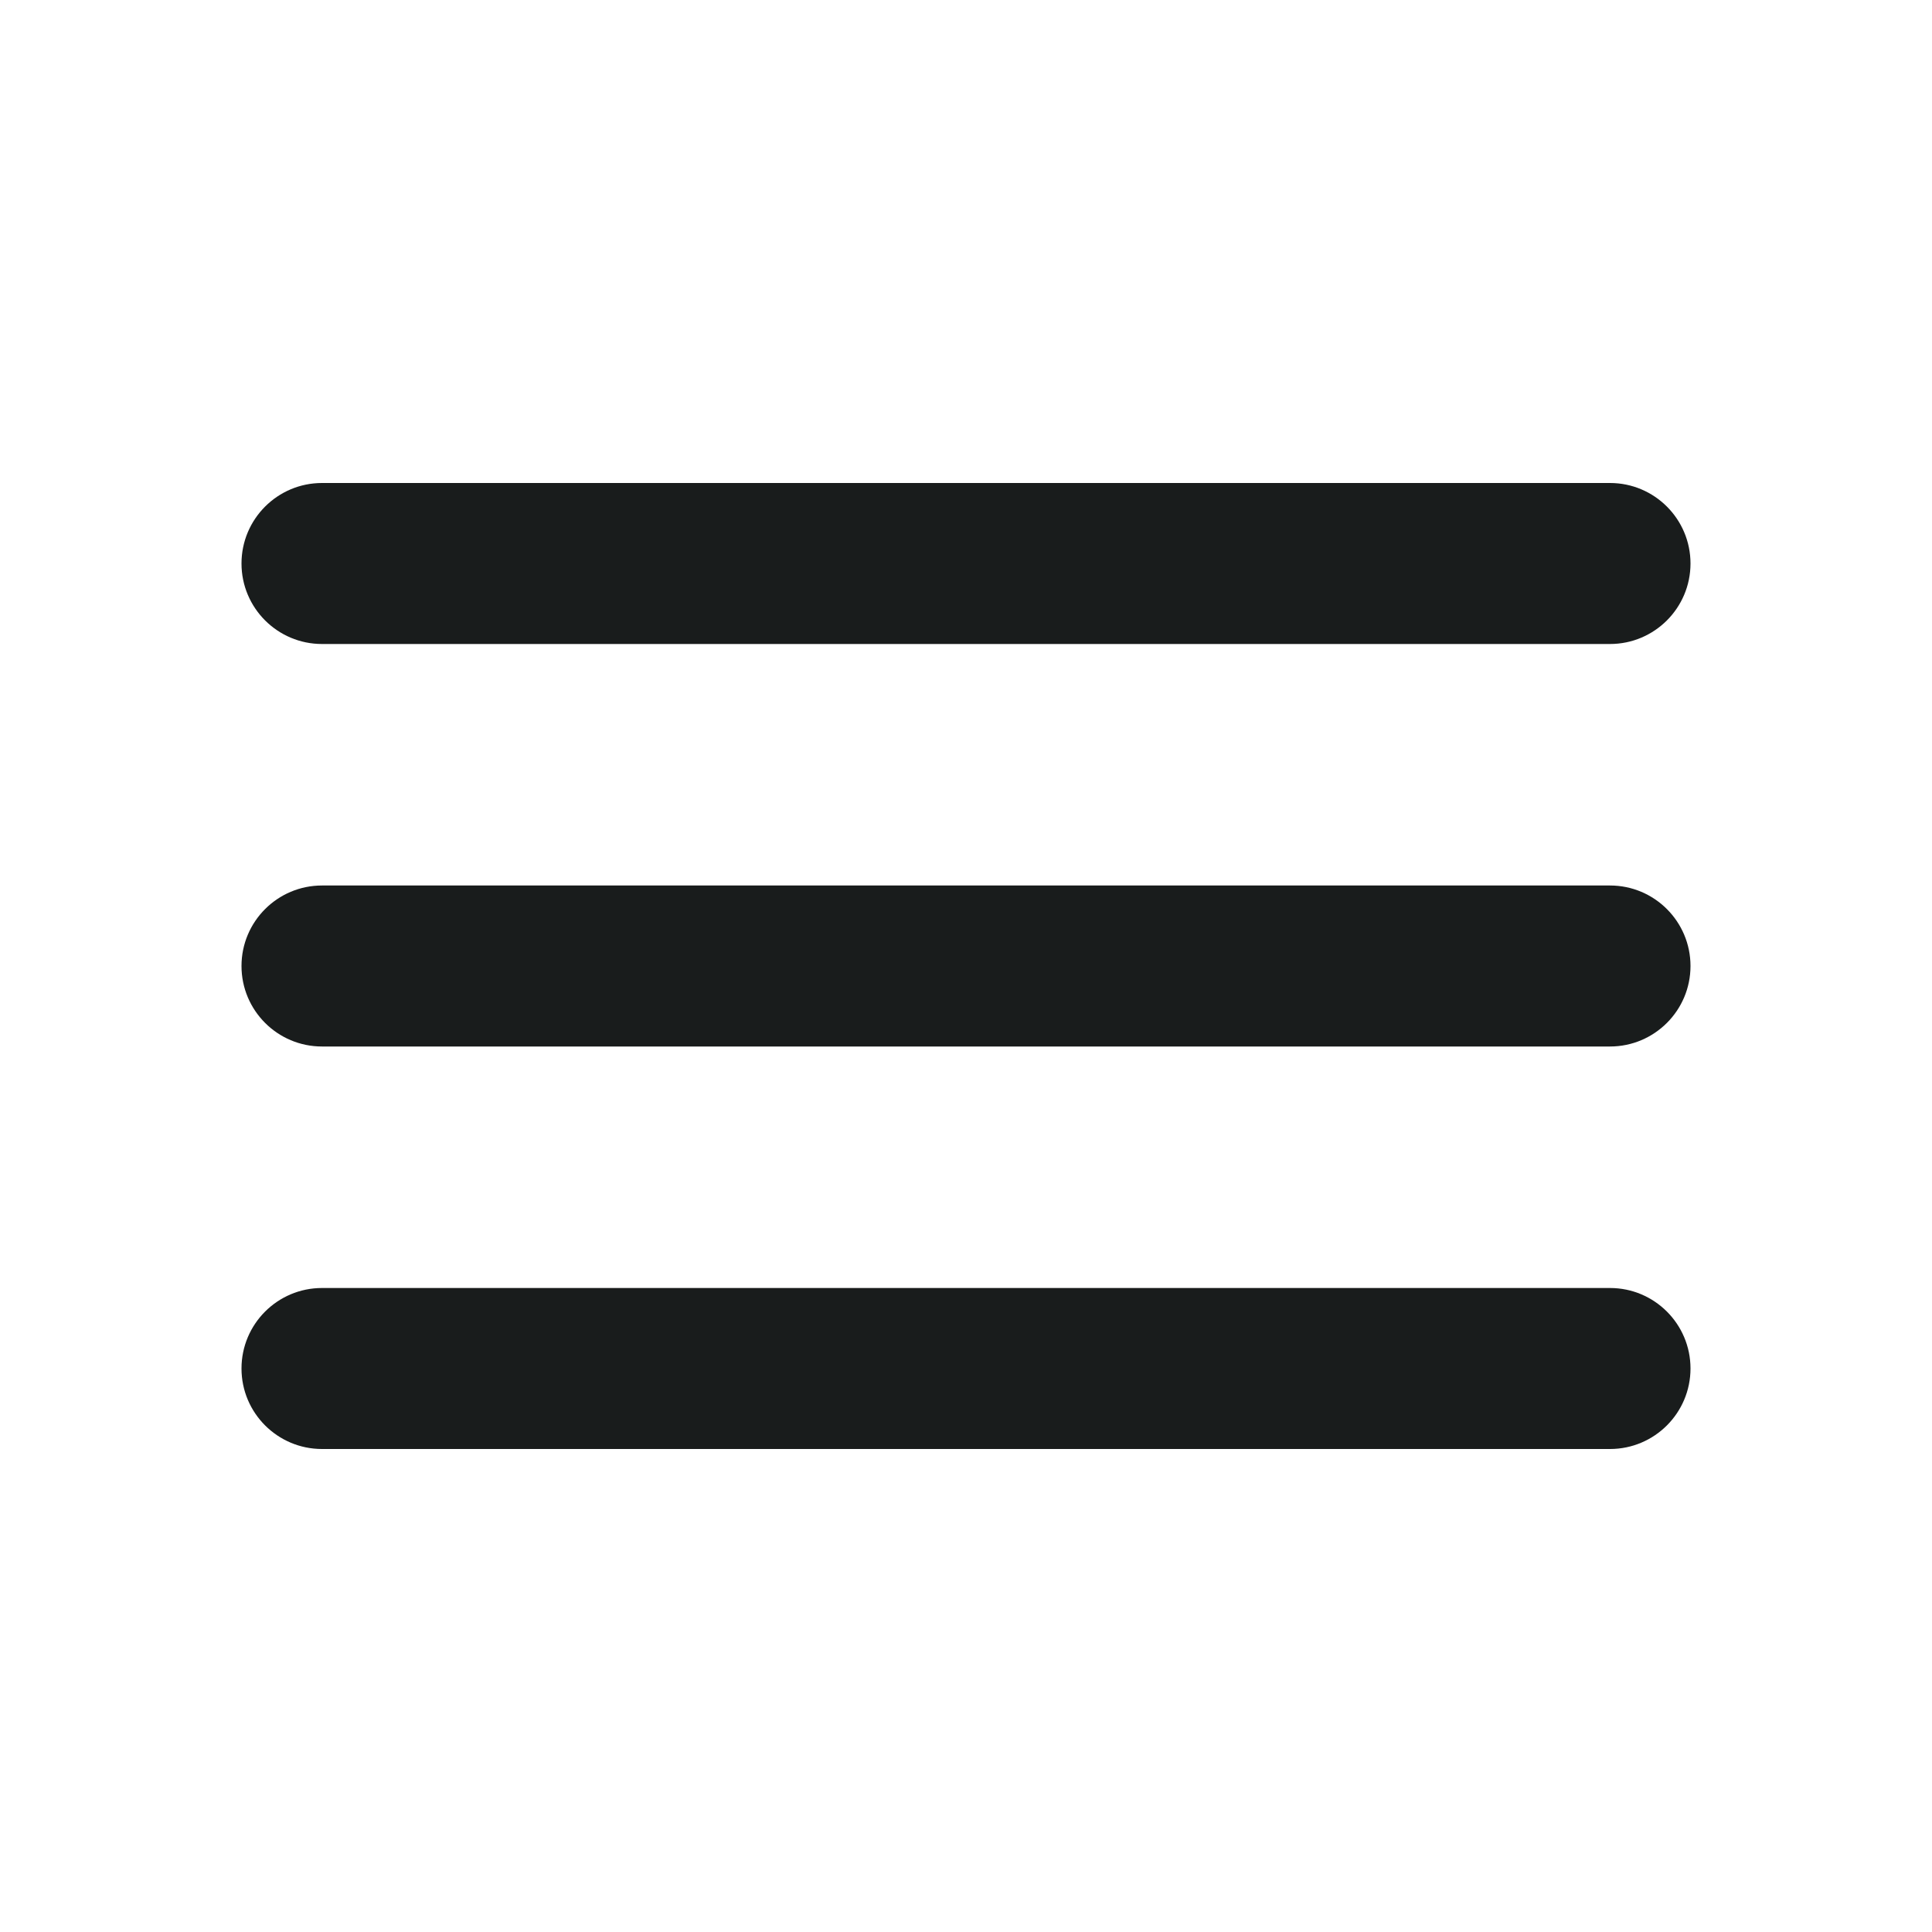
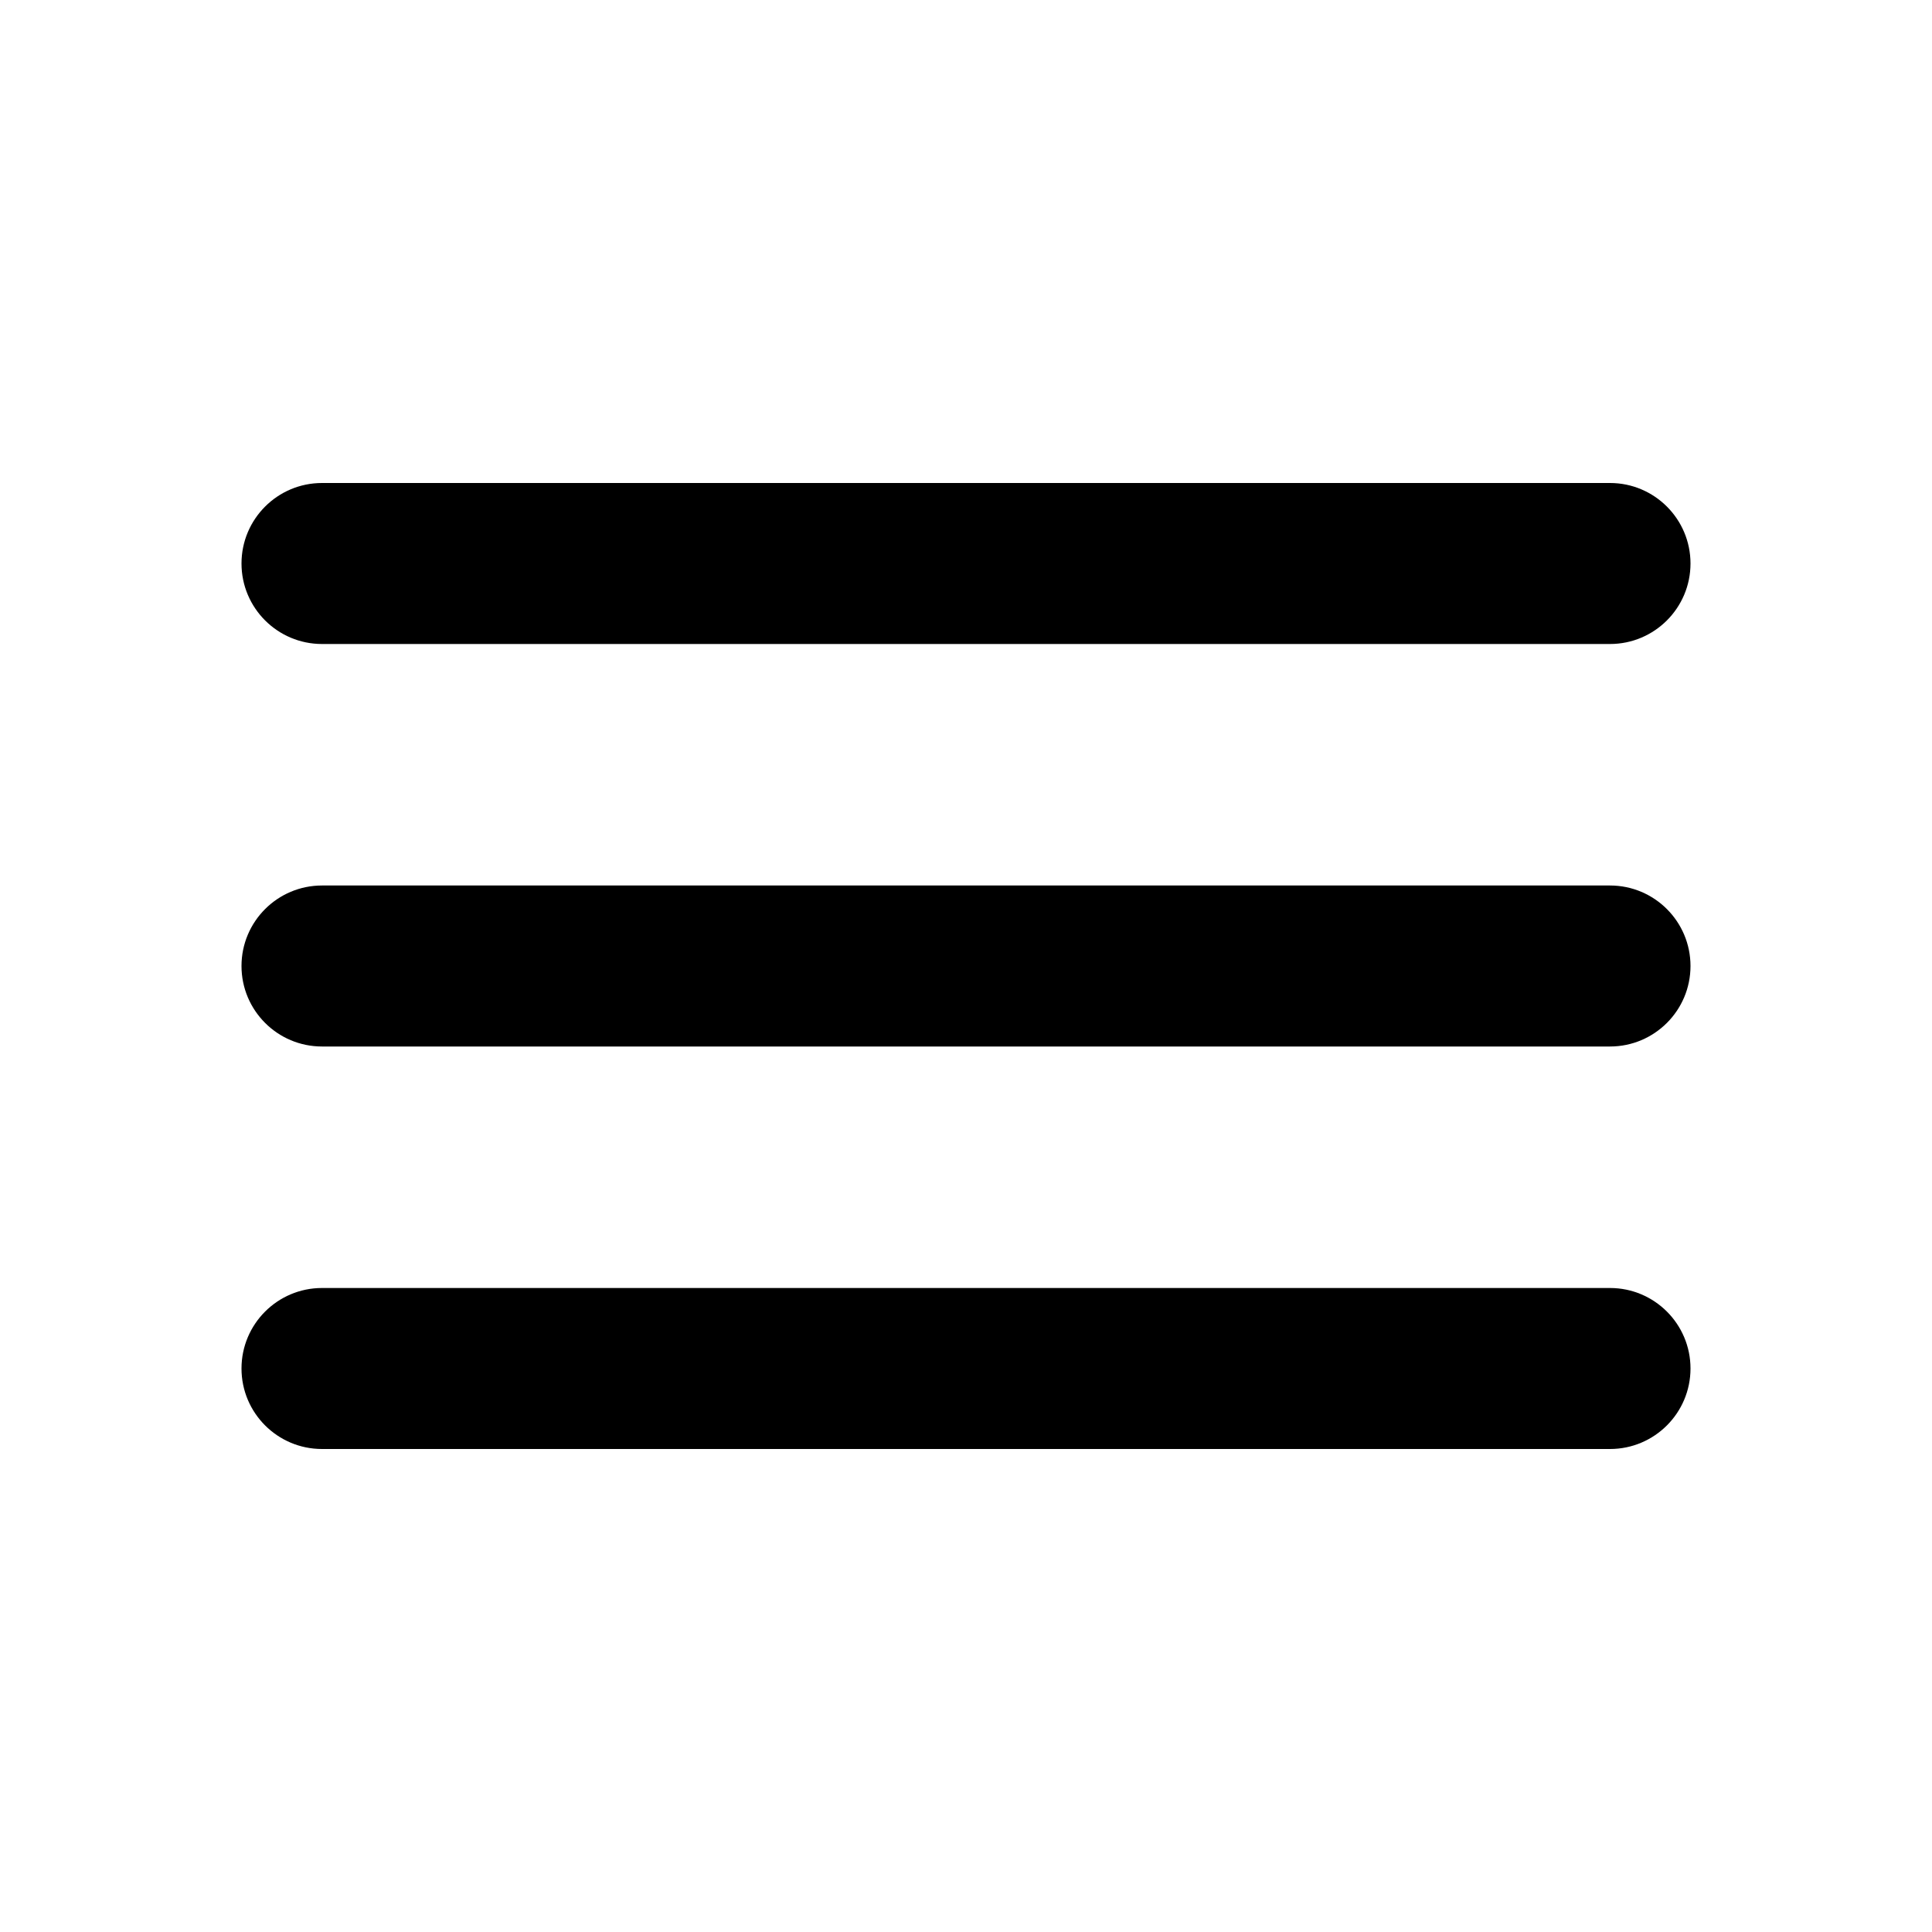
<svg xmlns="http://www.w3.org/2000/svg" width="24" height="24" viewBox="0 0 24 24" fill="none">
-   <path fill-rule="evenodd" clip-rule="evenodd" d="M3 7C3 6.448 3.448 6 4 6H20C20.552 6 21 6.448 21 7C21 7.552 20.552 8 20 8H4C3.448 8 3 7.552 3 7ZM3 12C3 11.448 3.448 11 4 11H20C20.552 11 21 11.448 21 12C21 12.552 20.552 13 20 13H4C3.448 13 3 12.552 3 12ZM4 16C3.448 16 3 16.448 3 17C3 17.552 3.448 18 4 18H20C20.552 18 21 17.552 21 17C21 16.448 20.552 16 20 16H4Z" fill="#191C1C" />
+   <path fill-rule="evenodd" clip-rule="evenodd" d="M3 7C3 6.448 3.448 6 4 6H20C20.552 6 21 6.448 21 7C21 7.552 20.552 8 20 8H4C3.448 8 3 7.552 3 7ZM3 12C3 11.448 3.448 11 4 11H20C20.552 11 21 11.448 21 12C21 12.552 20.552 13 20 13H4C3.448 13 3 12.552 3 12ZM4 16C3.448 16 3 16.448 3 17C3 17.552 3.448 18 4 18H20C20.552 18 21 17.552 21 17C21 16.448 20.552 16 20 16H4Z" fill="currentColor" />
</svg>
